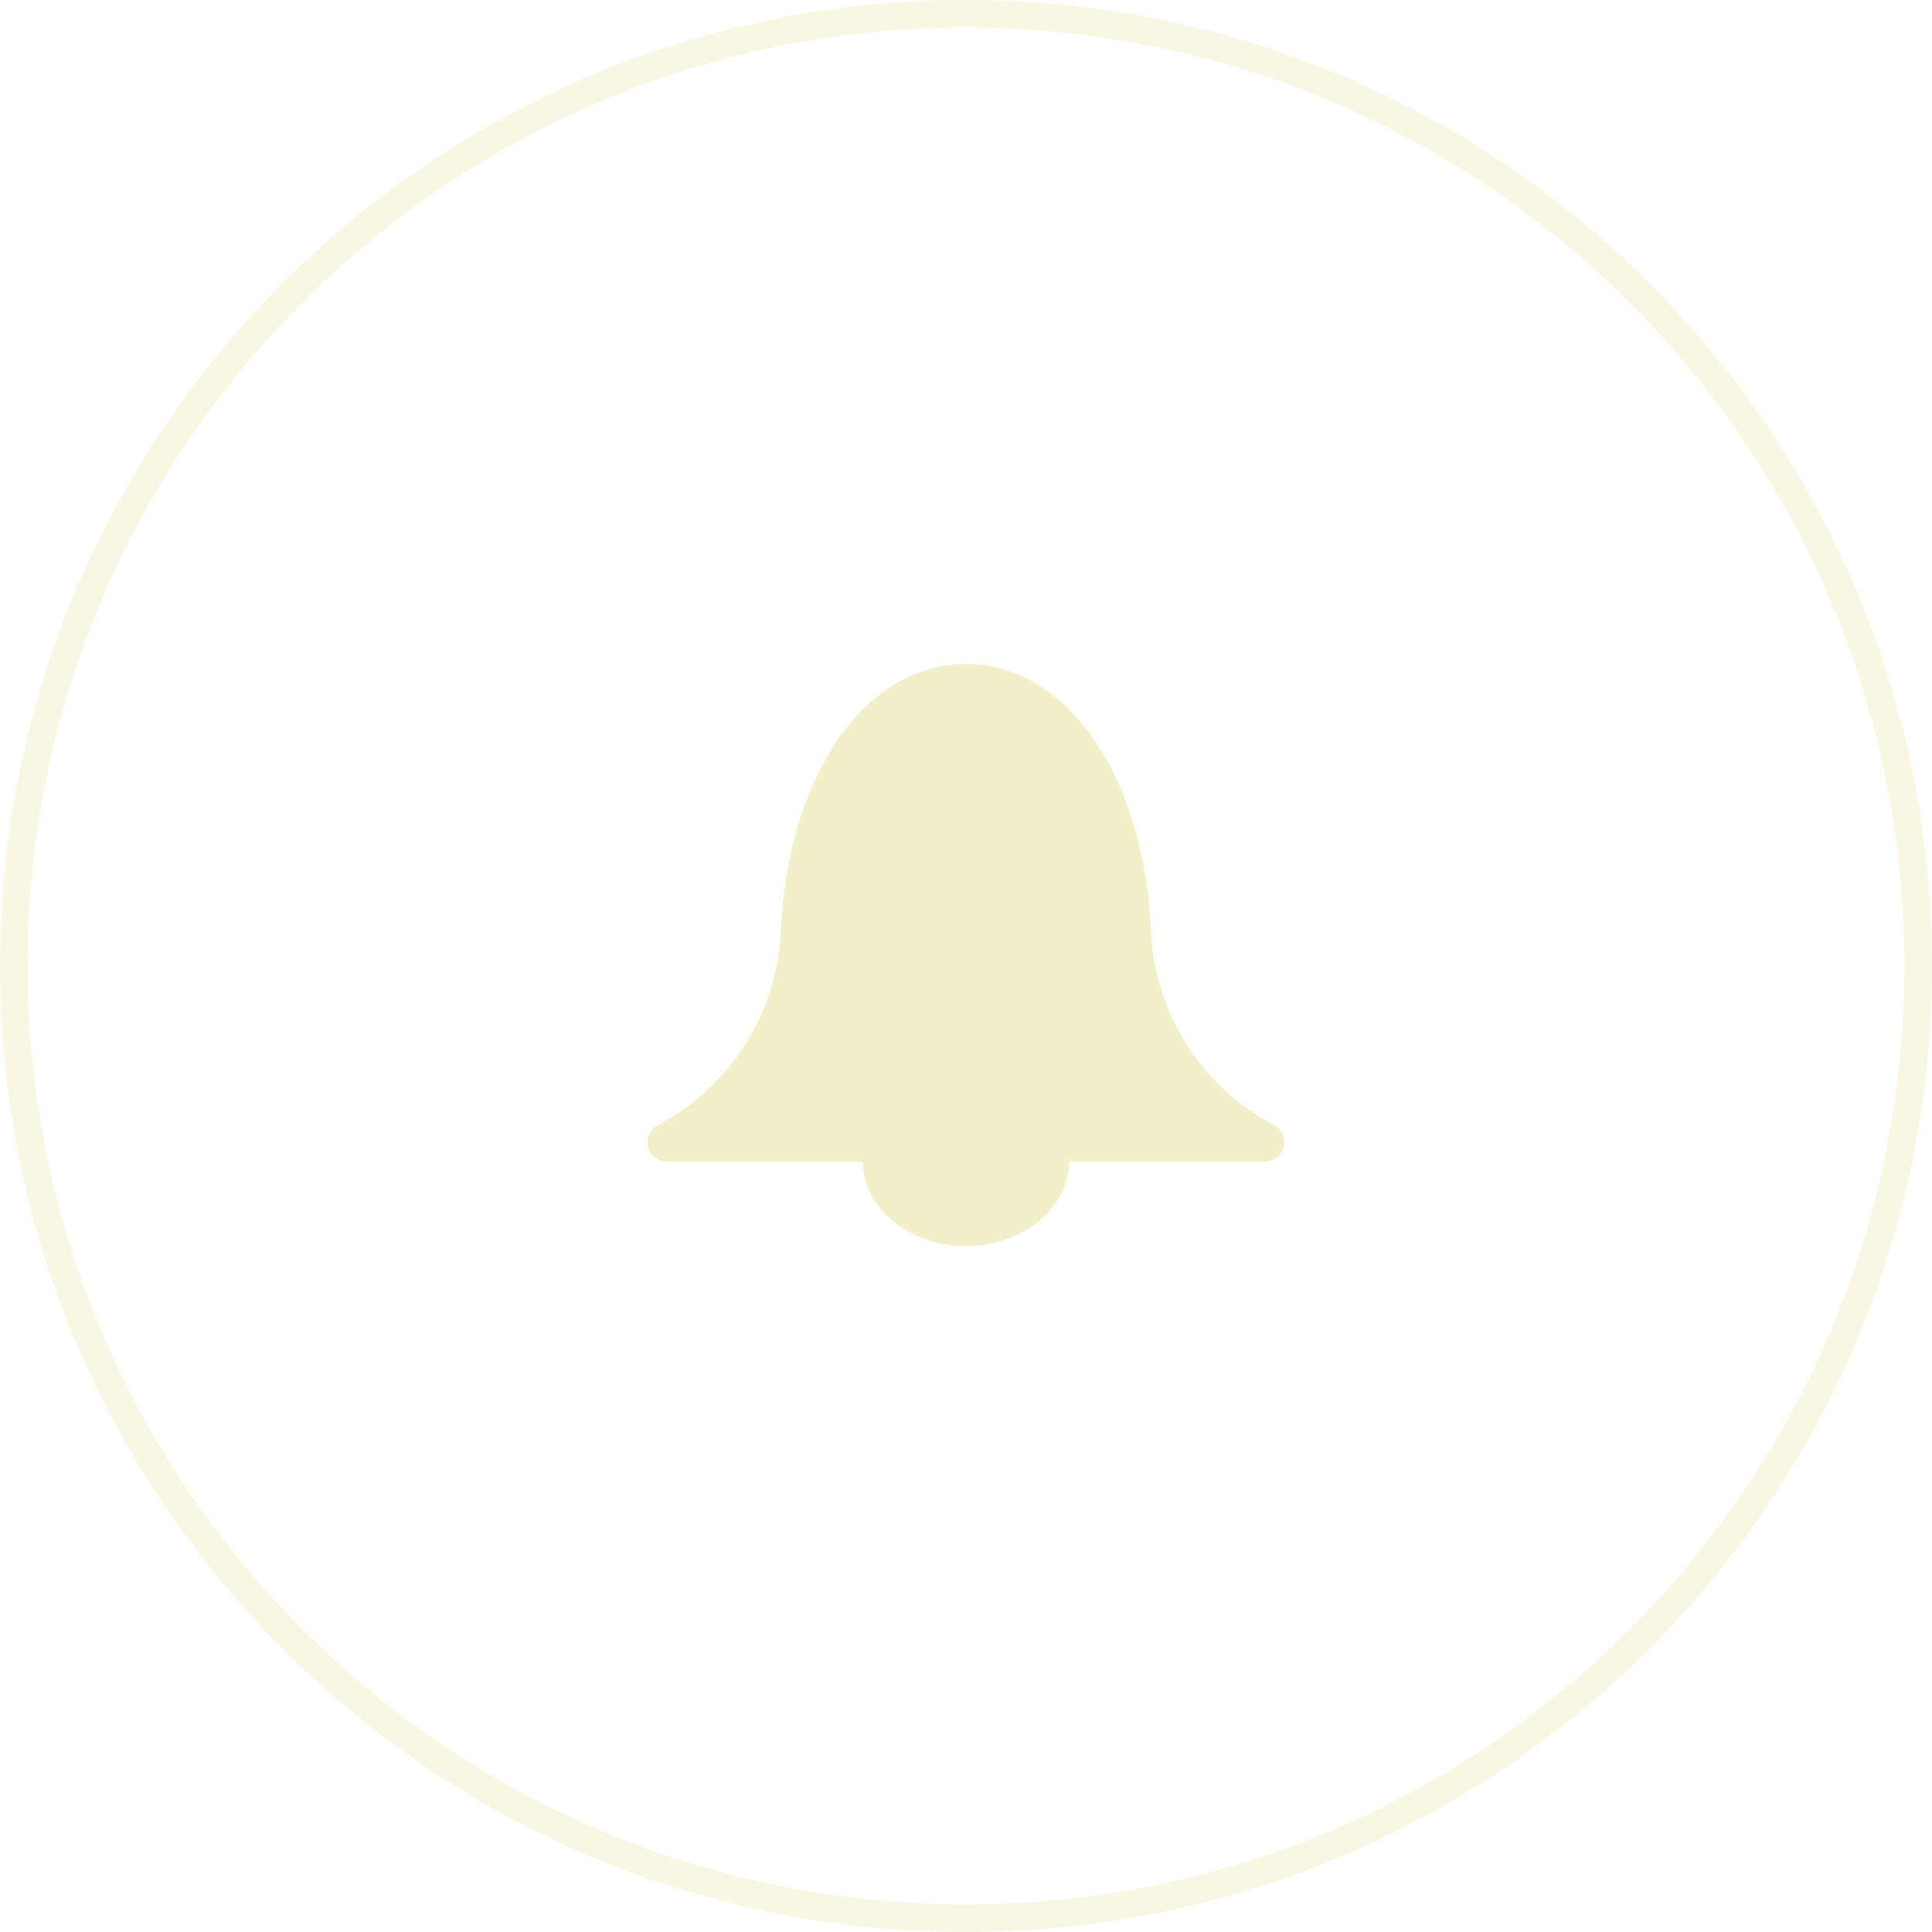
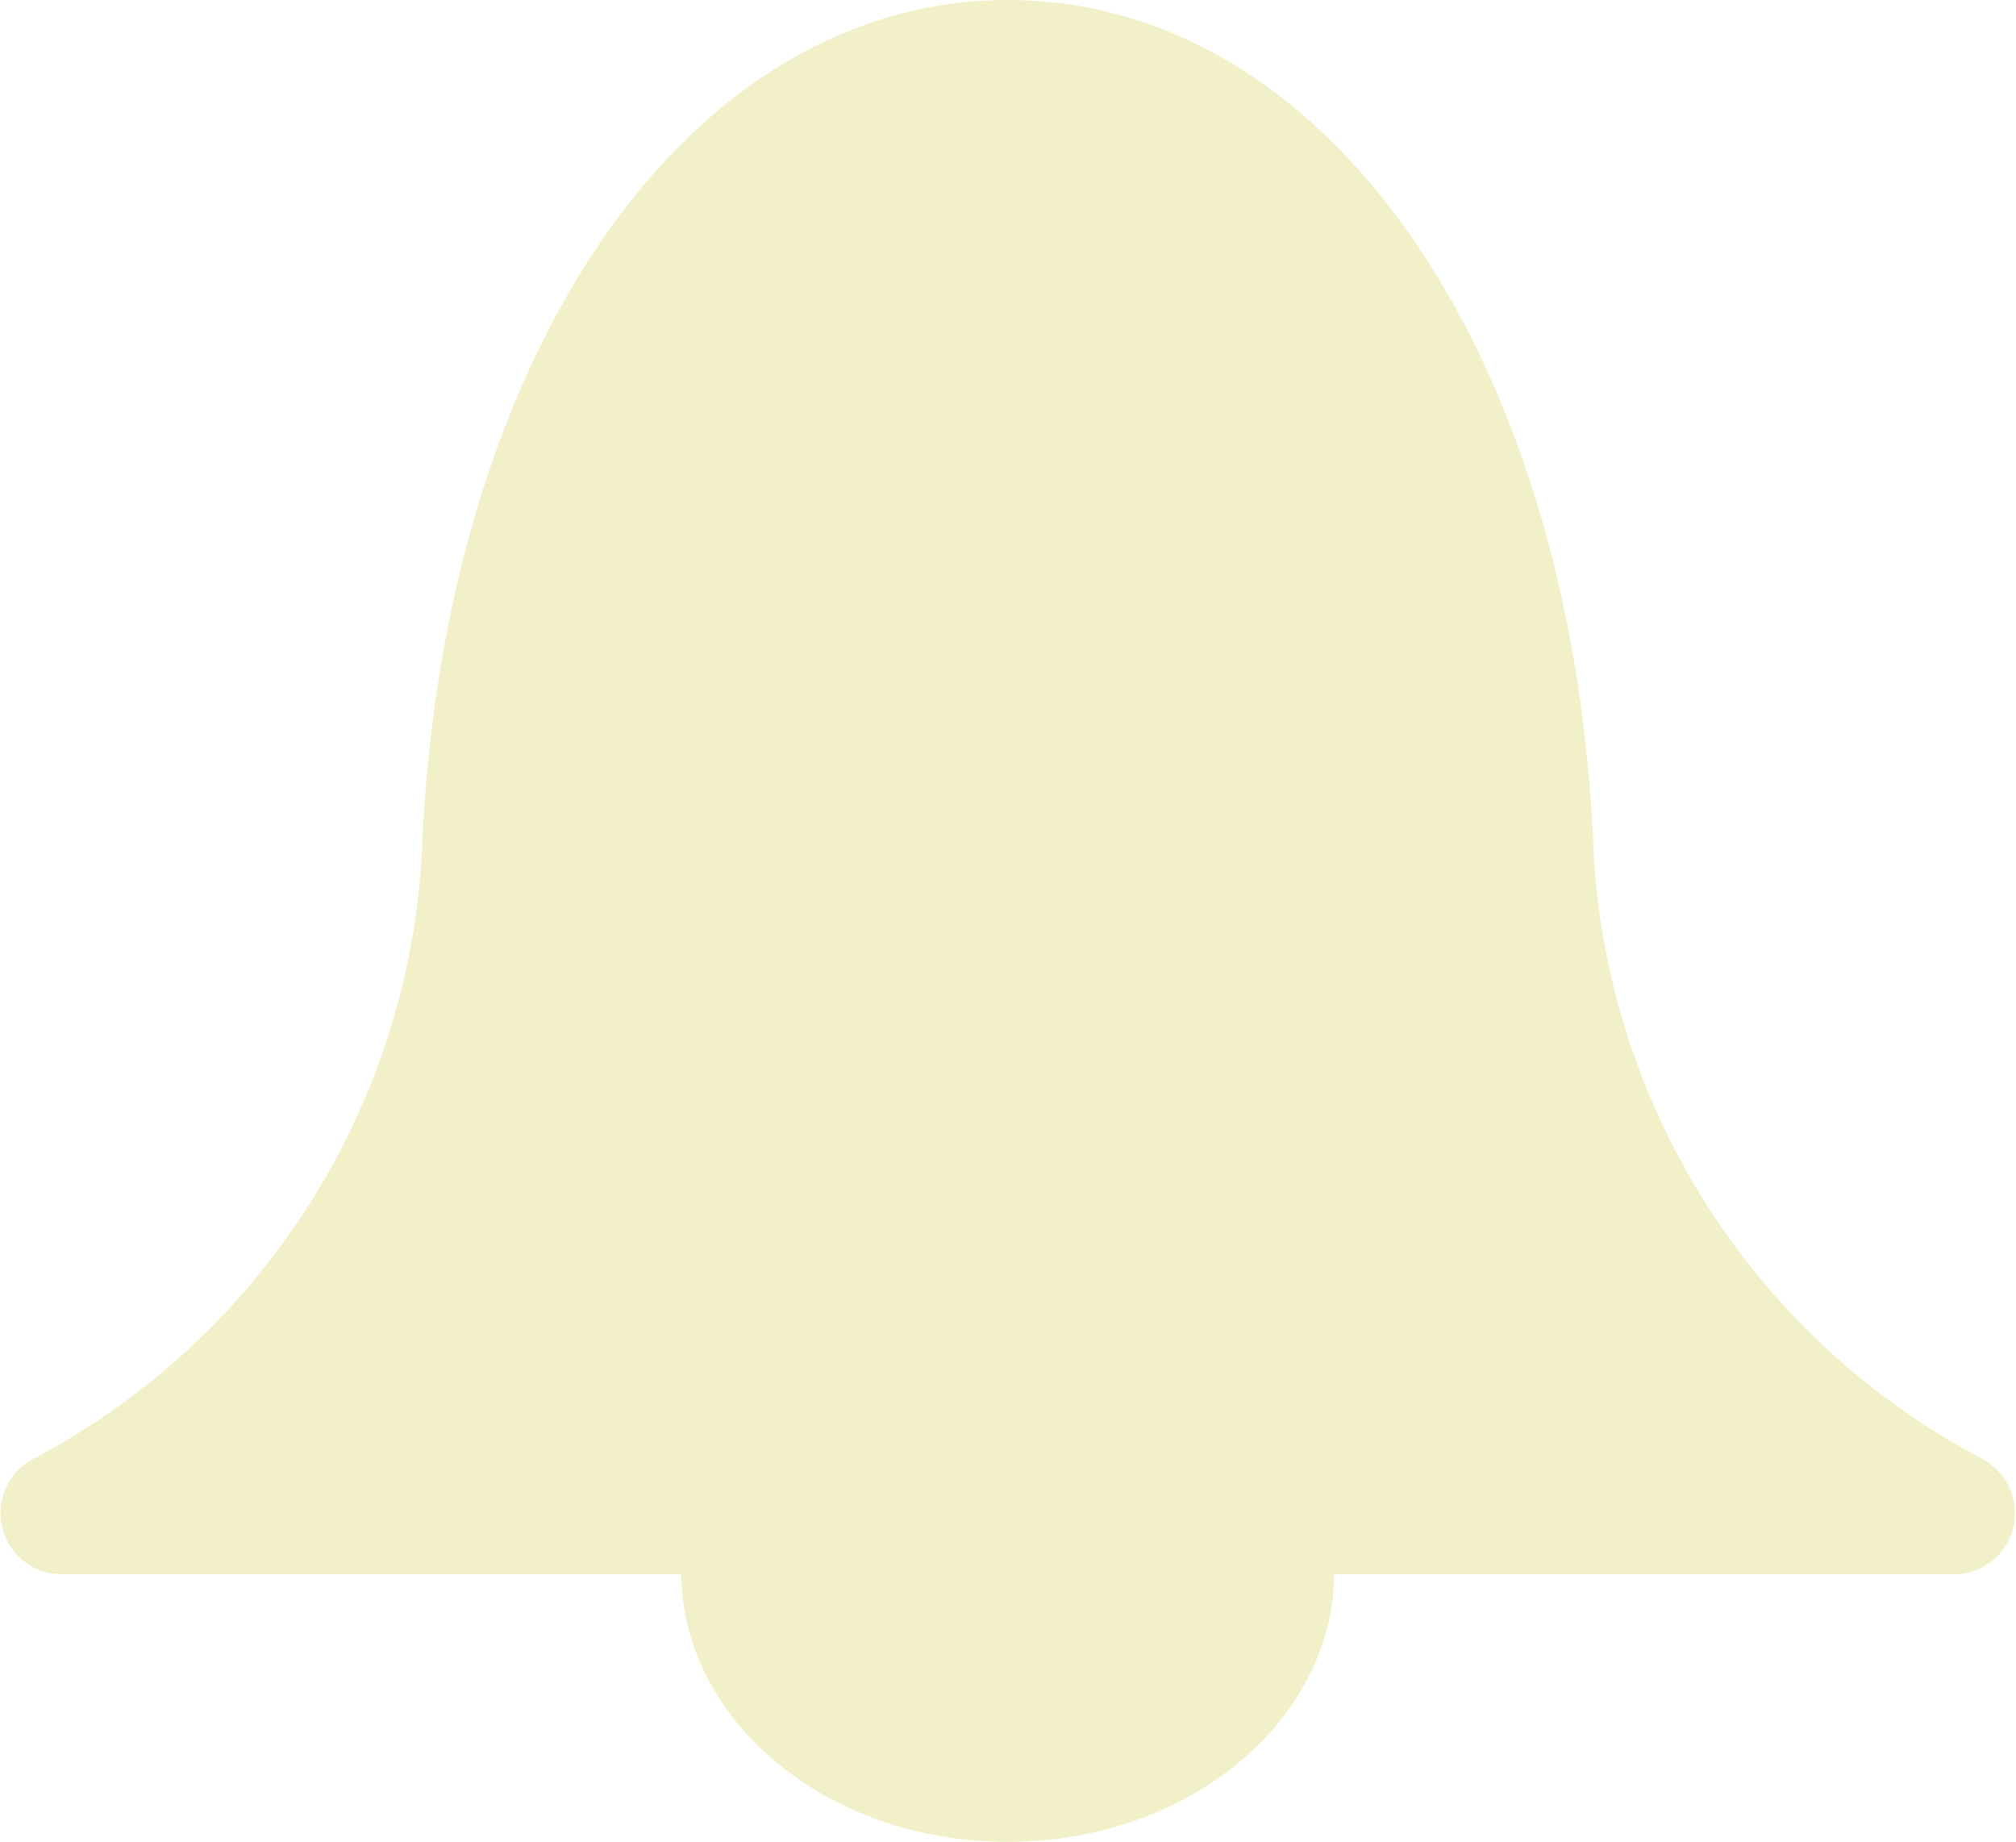
- <svg xmlns="http://www.w3.org/2000/svg" width="70" height="70" viewBox="0 0 70 70">
-   <defs>
-     <style>.a,.d{fill:none;}.a{stroke:#f2f0c9;opacity:0.5;}.b{fill:#f2f0c9;}.c{stroke:none;}</style>
-   </defs>
-   <g transform="translate(-816 -691)">
-     <g class="a" transform="translate(816 691)">
-       <circle class="c" cx="35" cy="35" r="35" />
-       <circle class="d" cx="35" cy="35" r="34.5" />
-     </g>
-     <path class="b" d="M298.332,512.708a8.359,8.359,0,0,1-4.467-7.161c-.285-5.557-3.064-9.547-6.7-9.547s-6.412,3.99-6.7,9.547A8.359,8.359,0,0,1,276,512.708a.7.7,0,0,0,.32,1.317h7.105c.023,1.7,1.688,3.064,3.74,3.064s3.716-1.369,3.739-3.064h7.105a.7.7,0,0,0,.32-1.317Z" transform="translate(563.833 219.06)" />
-   </g>
+ <svg xmlns="http://www.w3.org/2000/svg" width="23.085" height="21.09" viewBox="0 0 23.085 21.09">
+   <path d="M298.332,512.708a8.359,8.359,0,0,1-4.467-7.161c-.285-5.557-3.064-9.547-6.7-9.547s-6.412,3.99-6.7,9.547A8.359,8.359,0,0,1,276,512.708a.7.7,0,0,0,.32,1.317h7.105c.023,1.7,1.688,3.064,3.74,3.064s3.716-1.369,3.739-3.064h7.105a.7.7,0,0,0,.32-1.317Z" transform="translate(-275.625 -496)" fill="#f2f0c9" />
</svg>
